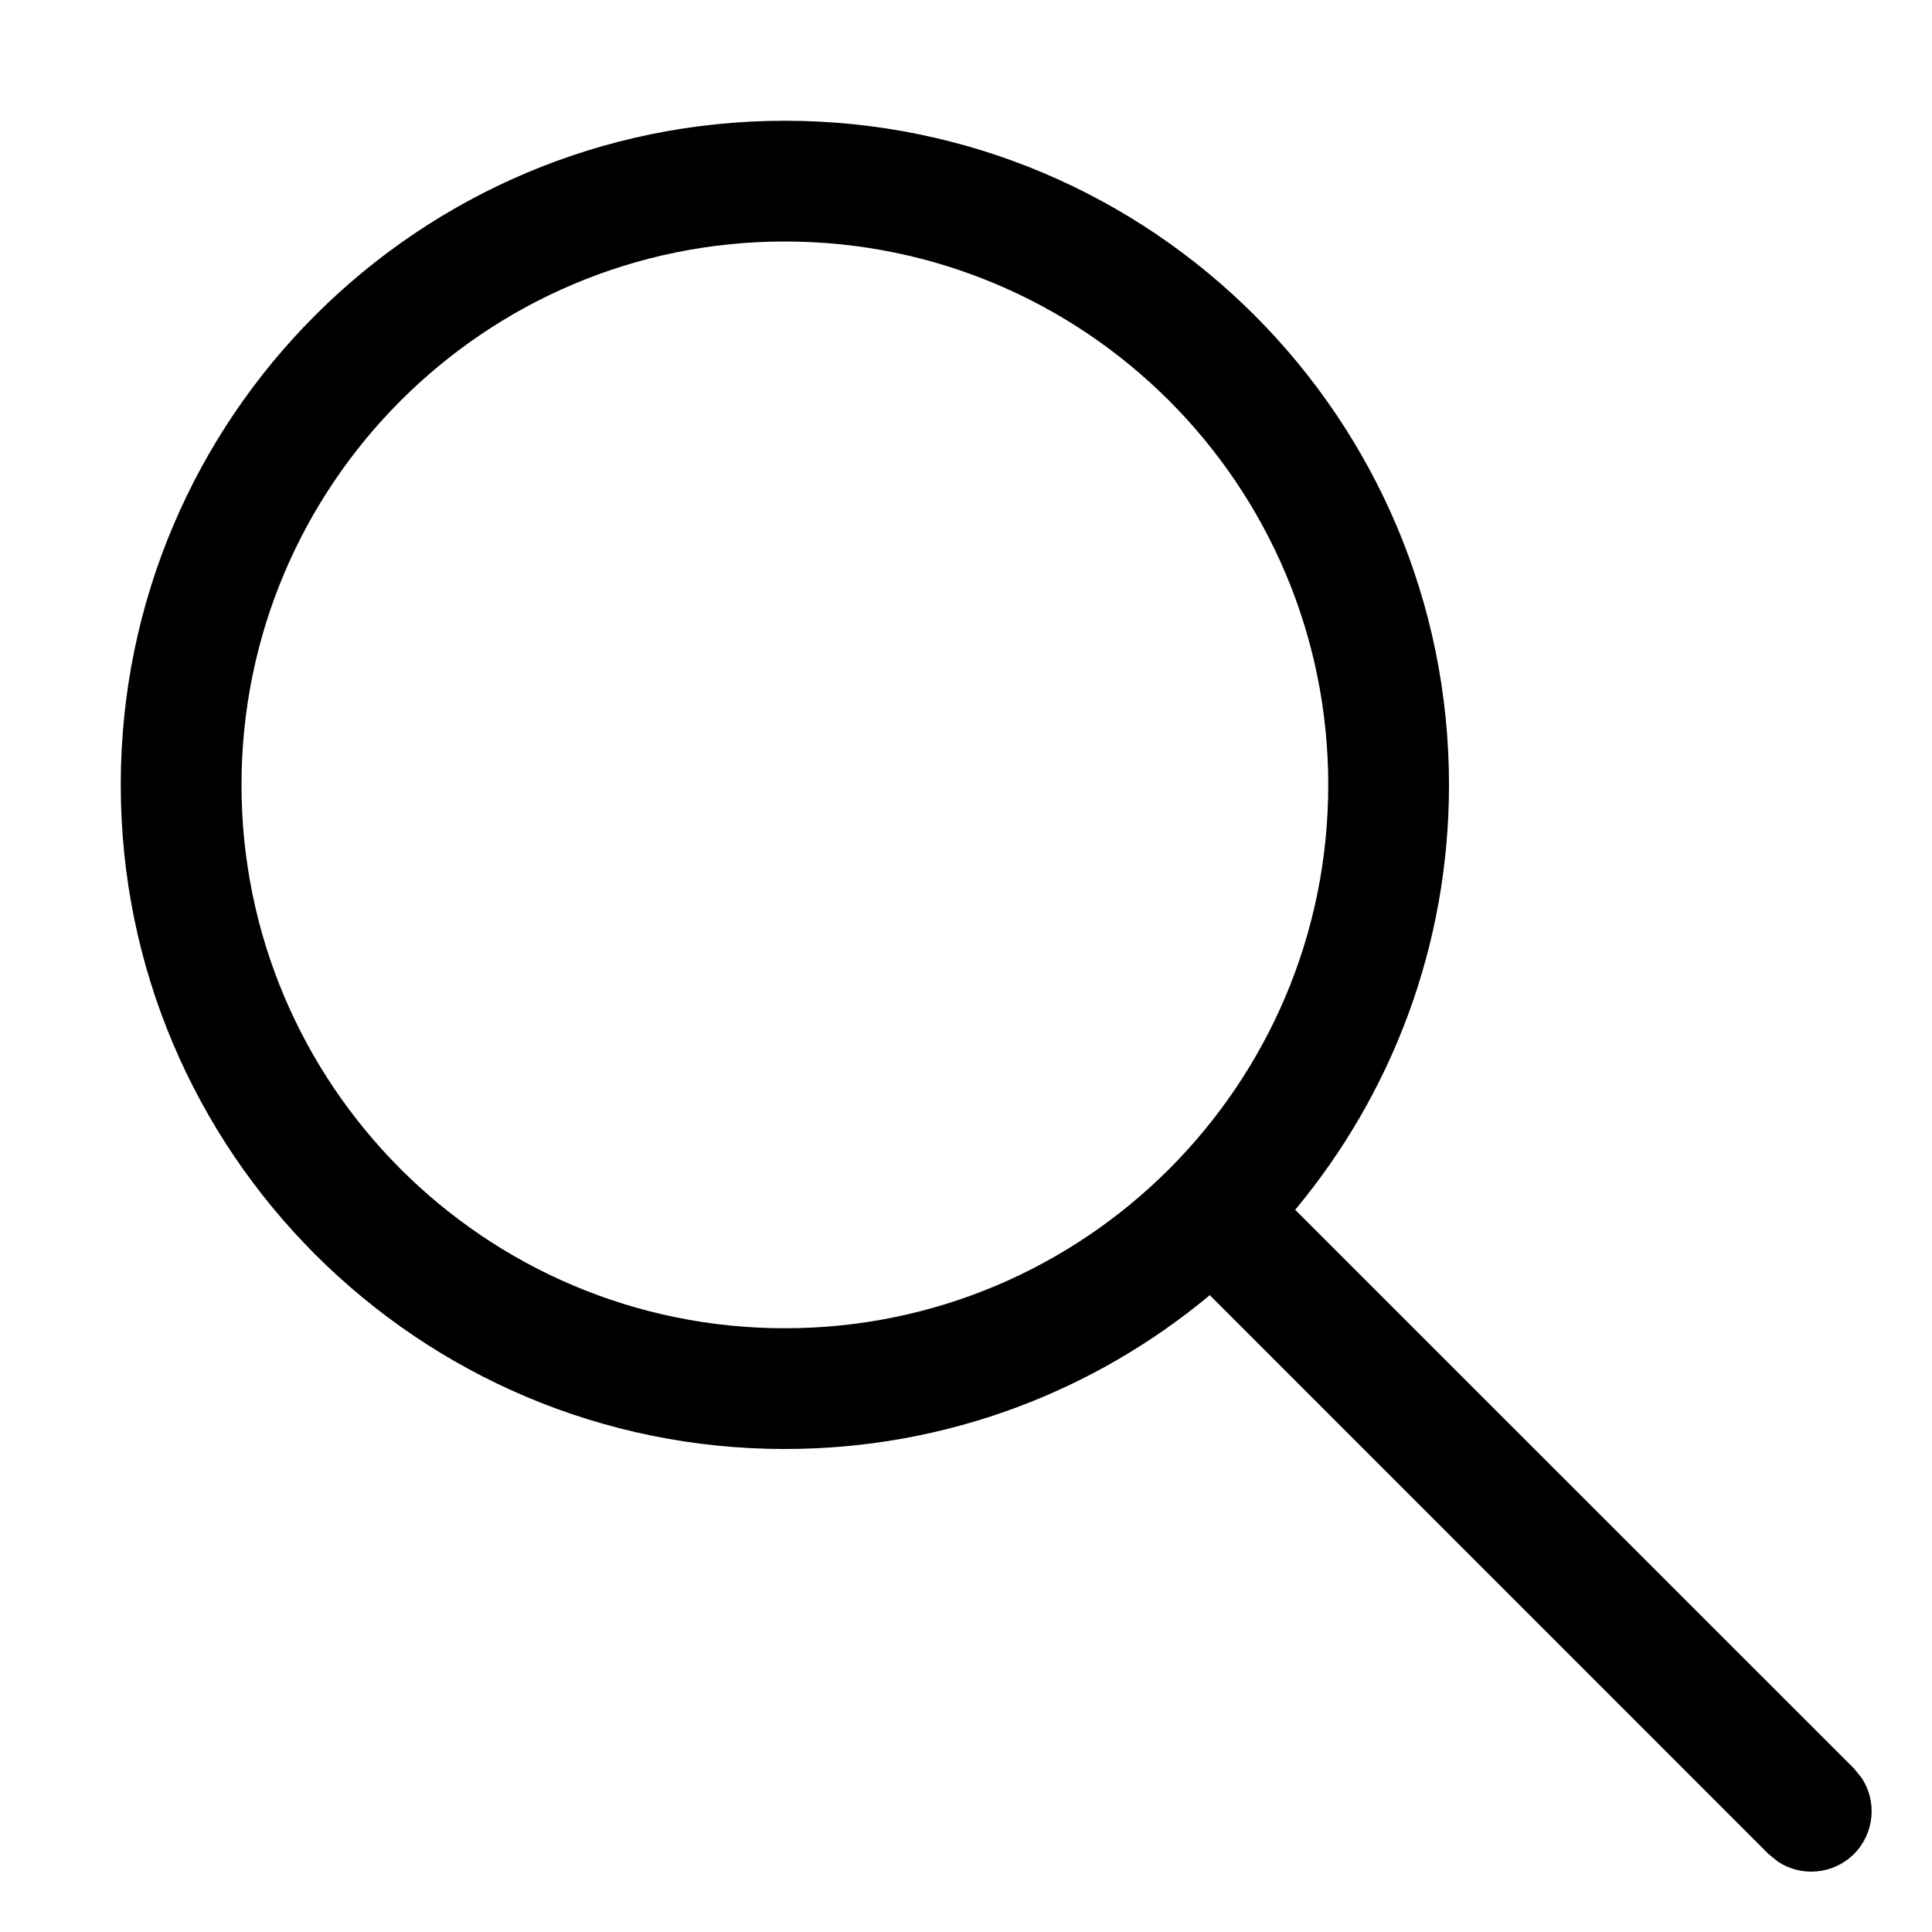
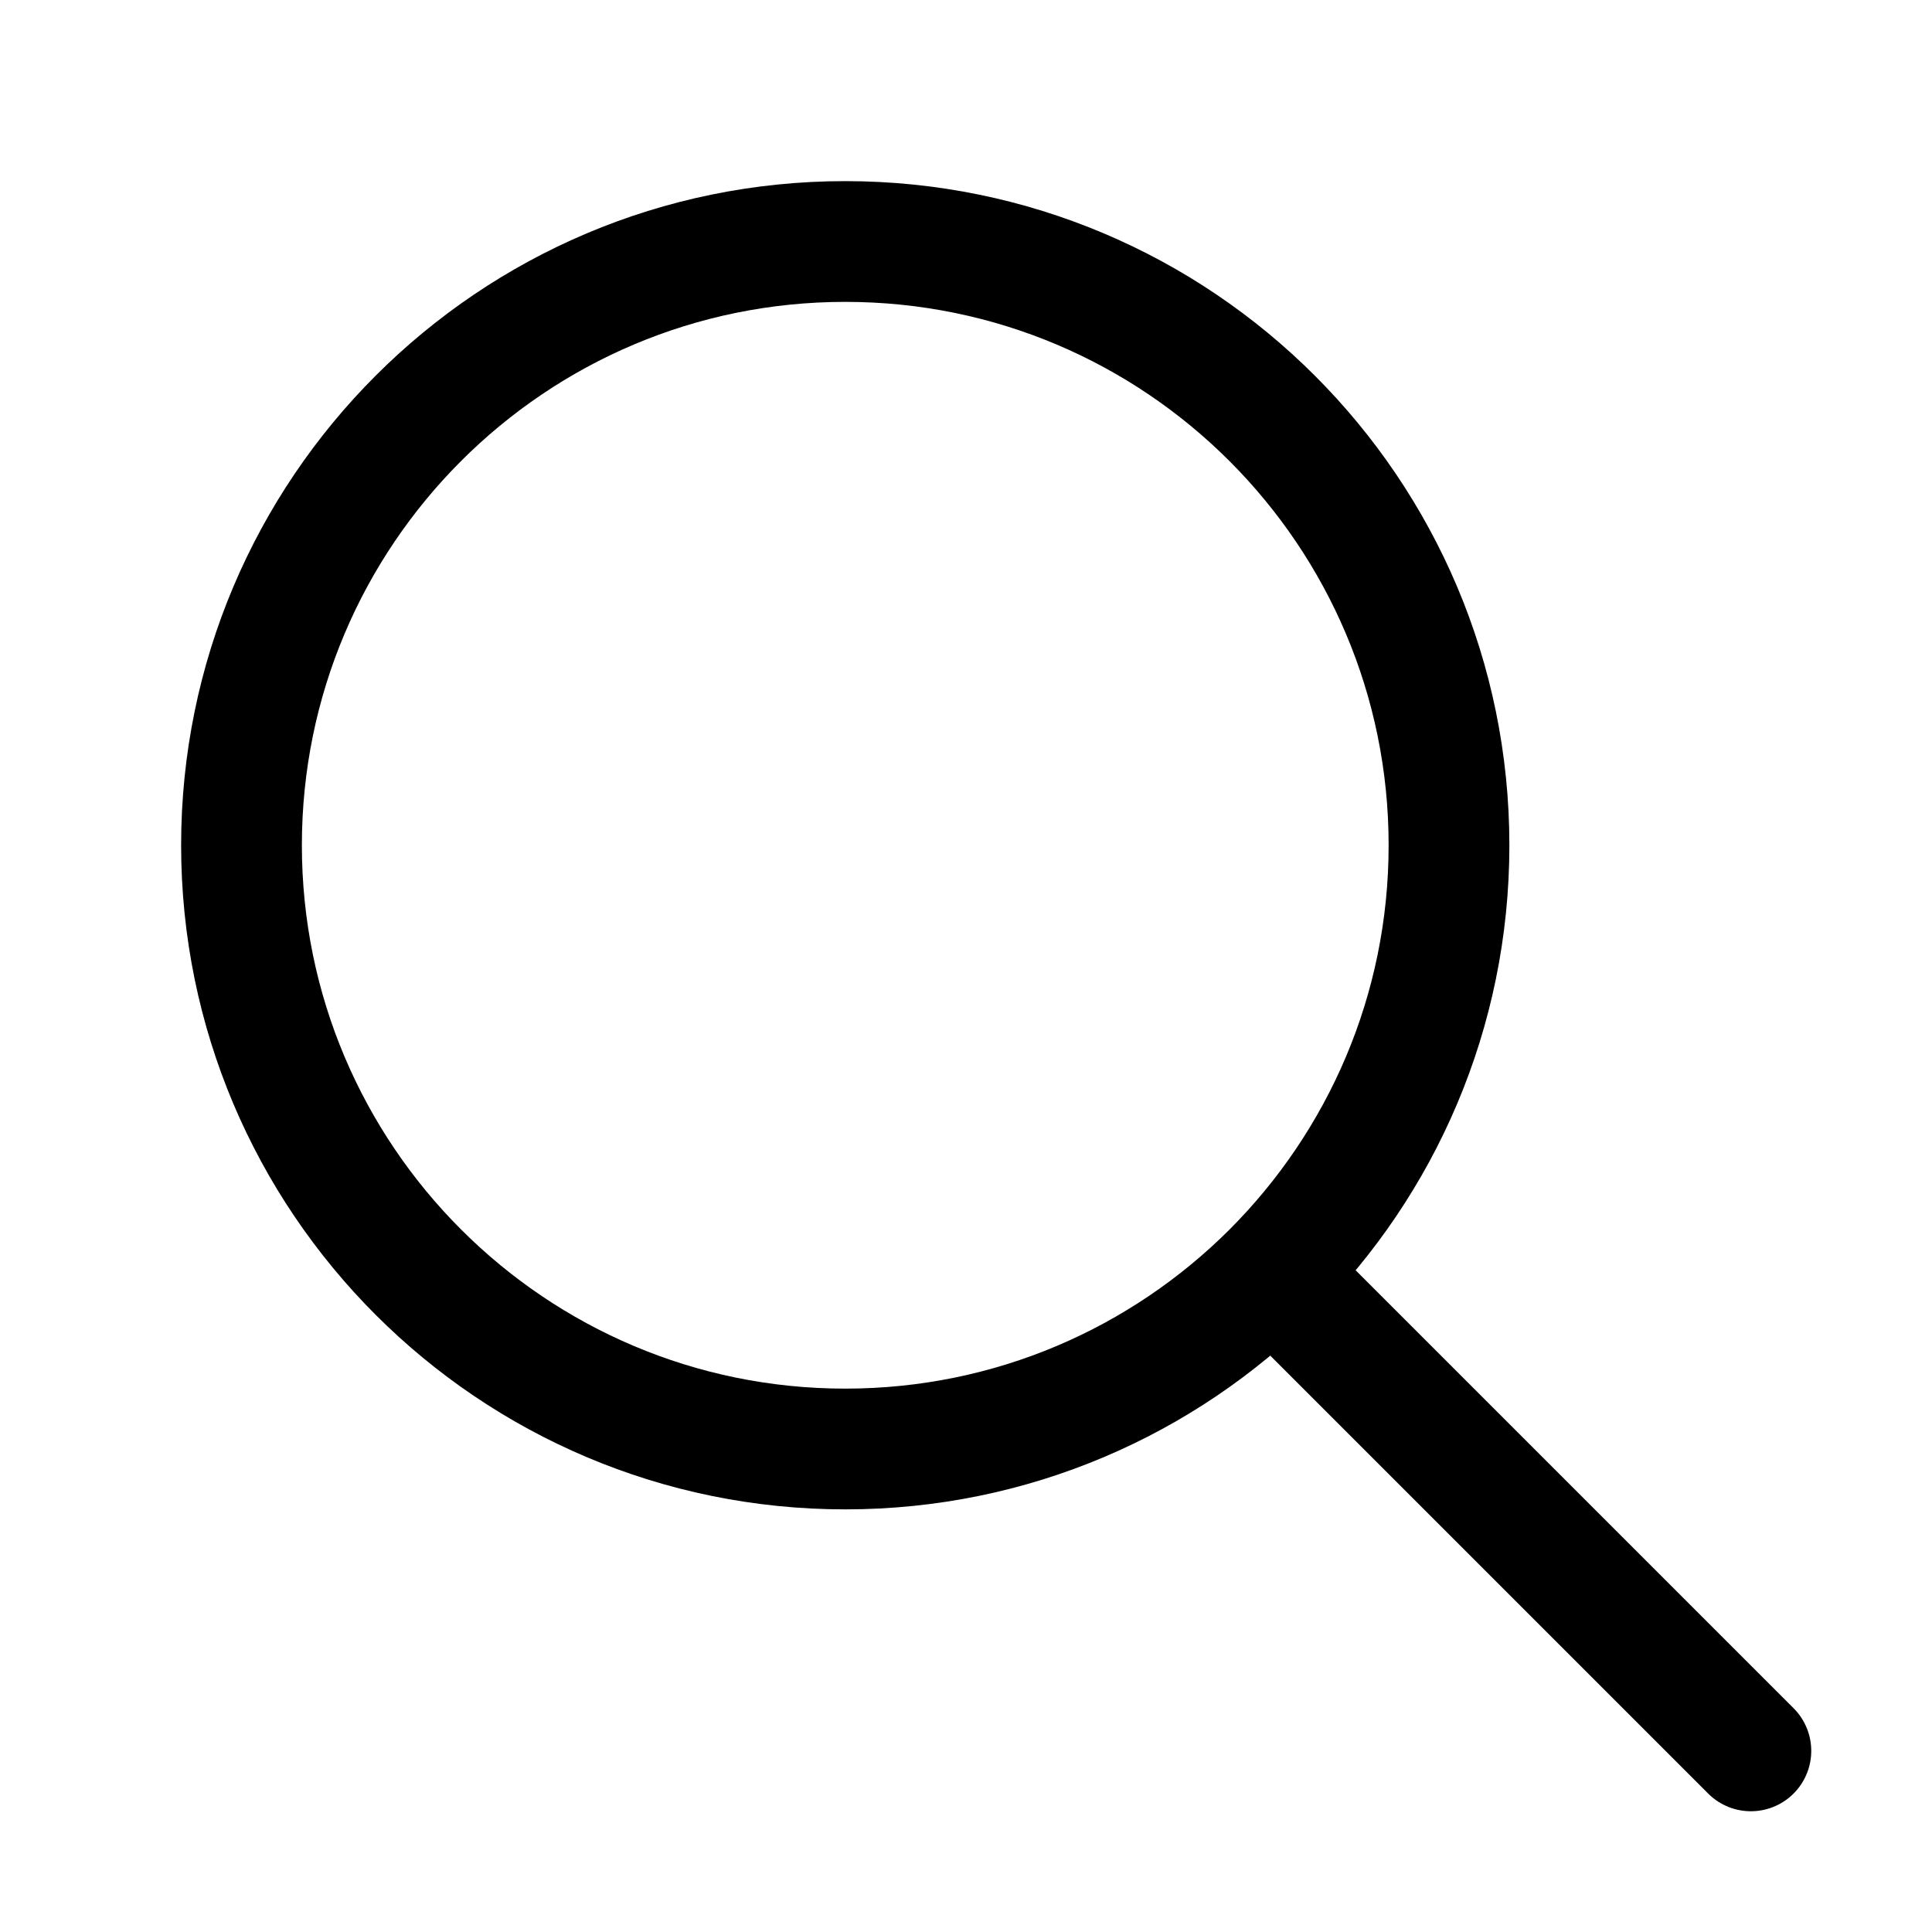
<svg xmlns="http://www.w3.org/2000/svg" width="16" height="16" viewBox="0 0 16 16" fill="none">
-   <path d="M6.5 1C9.538 1 12 3.462 12 6.5C12 7.839 11.521 9.065 10.726 10.019L15.354 14.646L15.418 14.725C15.546 14.919 15.524 15.183 15.354 15.354C15.183 15.524 14.919 15.546 14.725 15.418L14.646 15.354L10.019 10.726C9.065 11.521 7.839 12 6.5 12C3.462 12 1 9.538 1 6.5C1 3.462 3.462 1 6.5 1ZM6.5 2C4.015 2 2 4.015 2 6.5C2 8.985 4.015 11 6.5 11C8.985 11 11 8.985 11 6.5C11 4.015 8.985 2 6.5 2Z" fill="black" />
+   <path d="M14.5 14.5L10.536 10.536M10.536 10.536C11.44 9.631 12 8.381 12 7C12 4.239 9.761 2 7 2C4.239 2 2 4.239 2 7C2 9.761 4.239 12 7 12C8.381 12 9.631 11.44 10.536 10.536Z" stroke="black" stroke-linecap="round" />
</svg>
